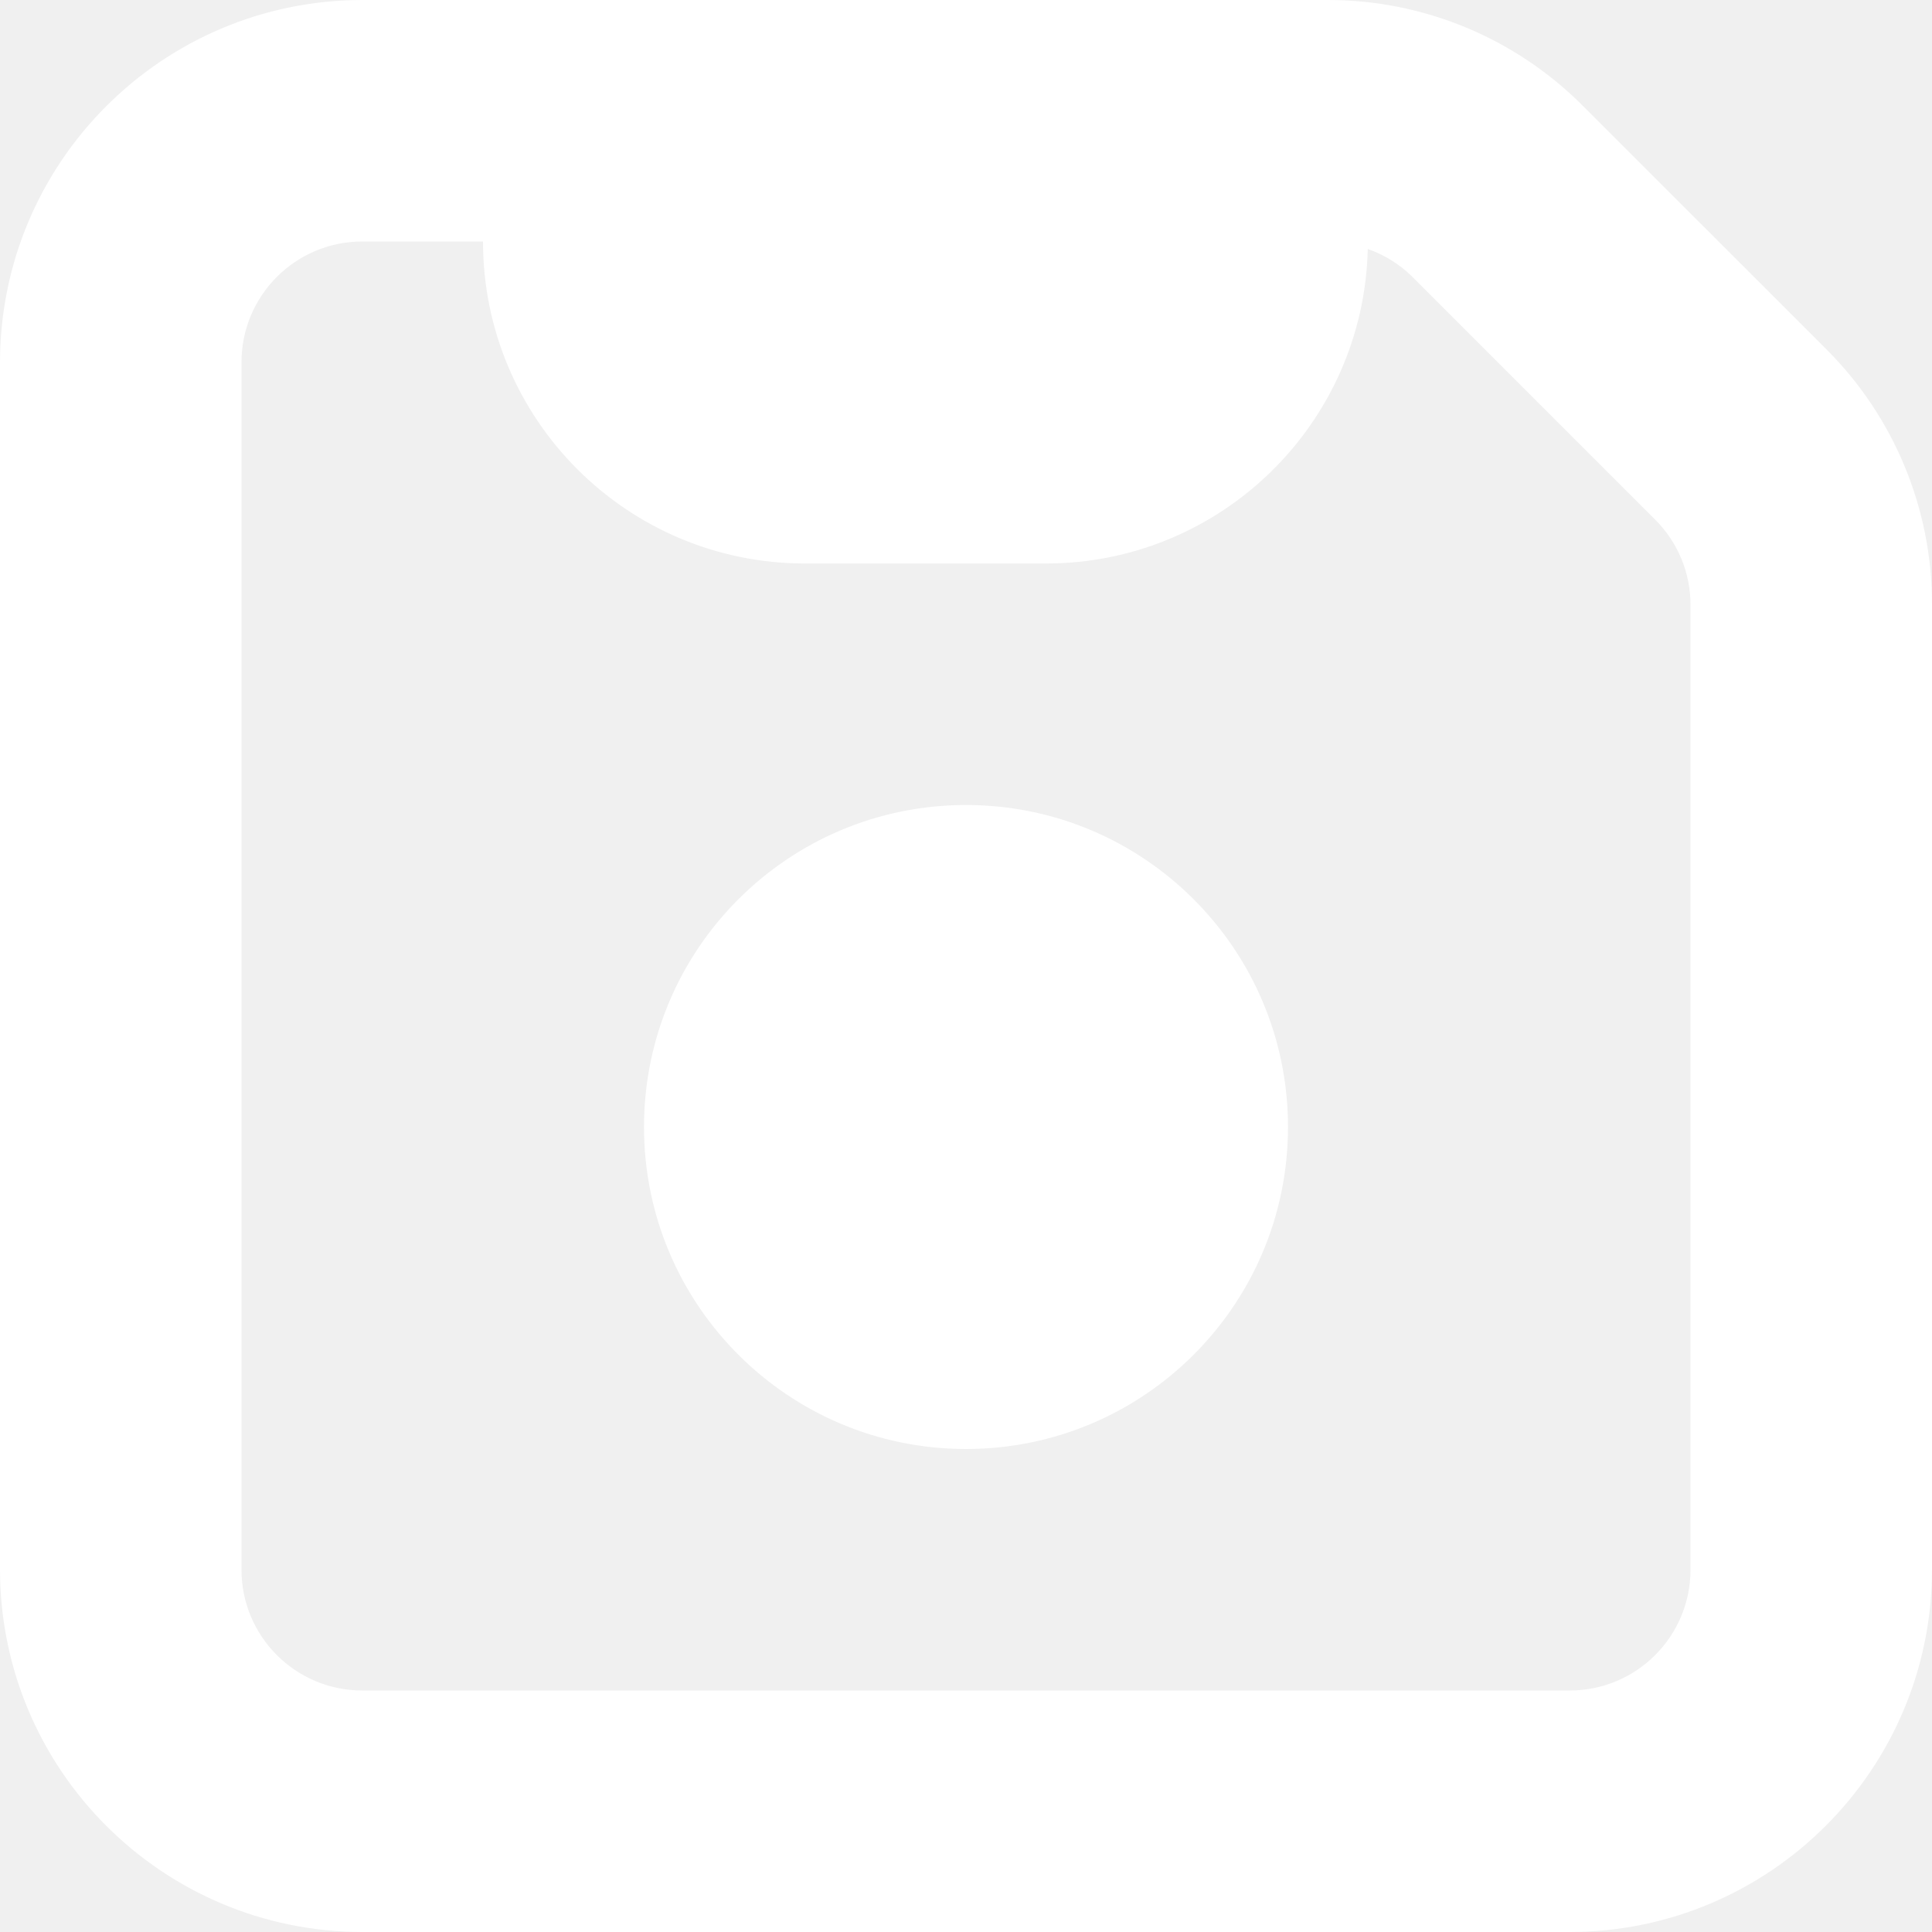
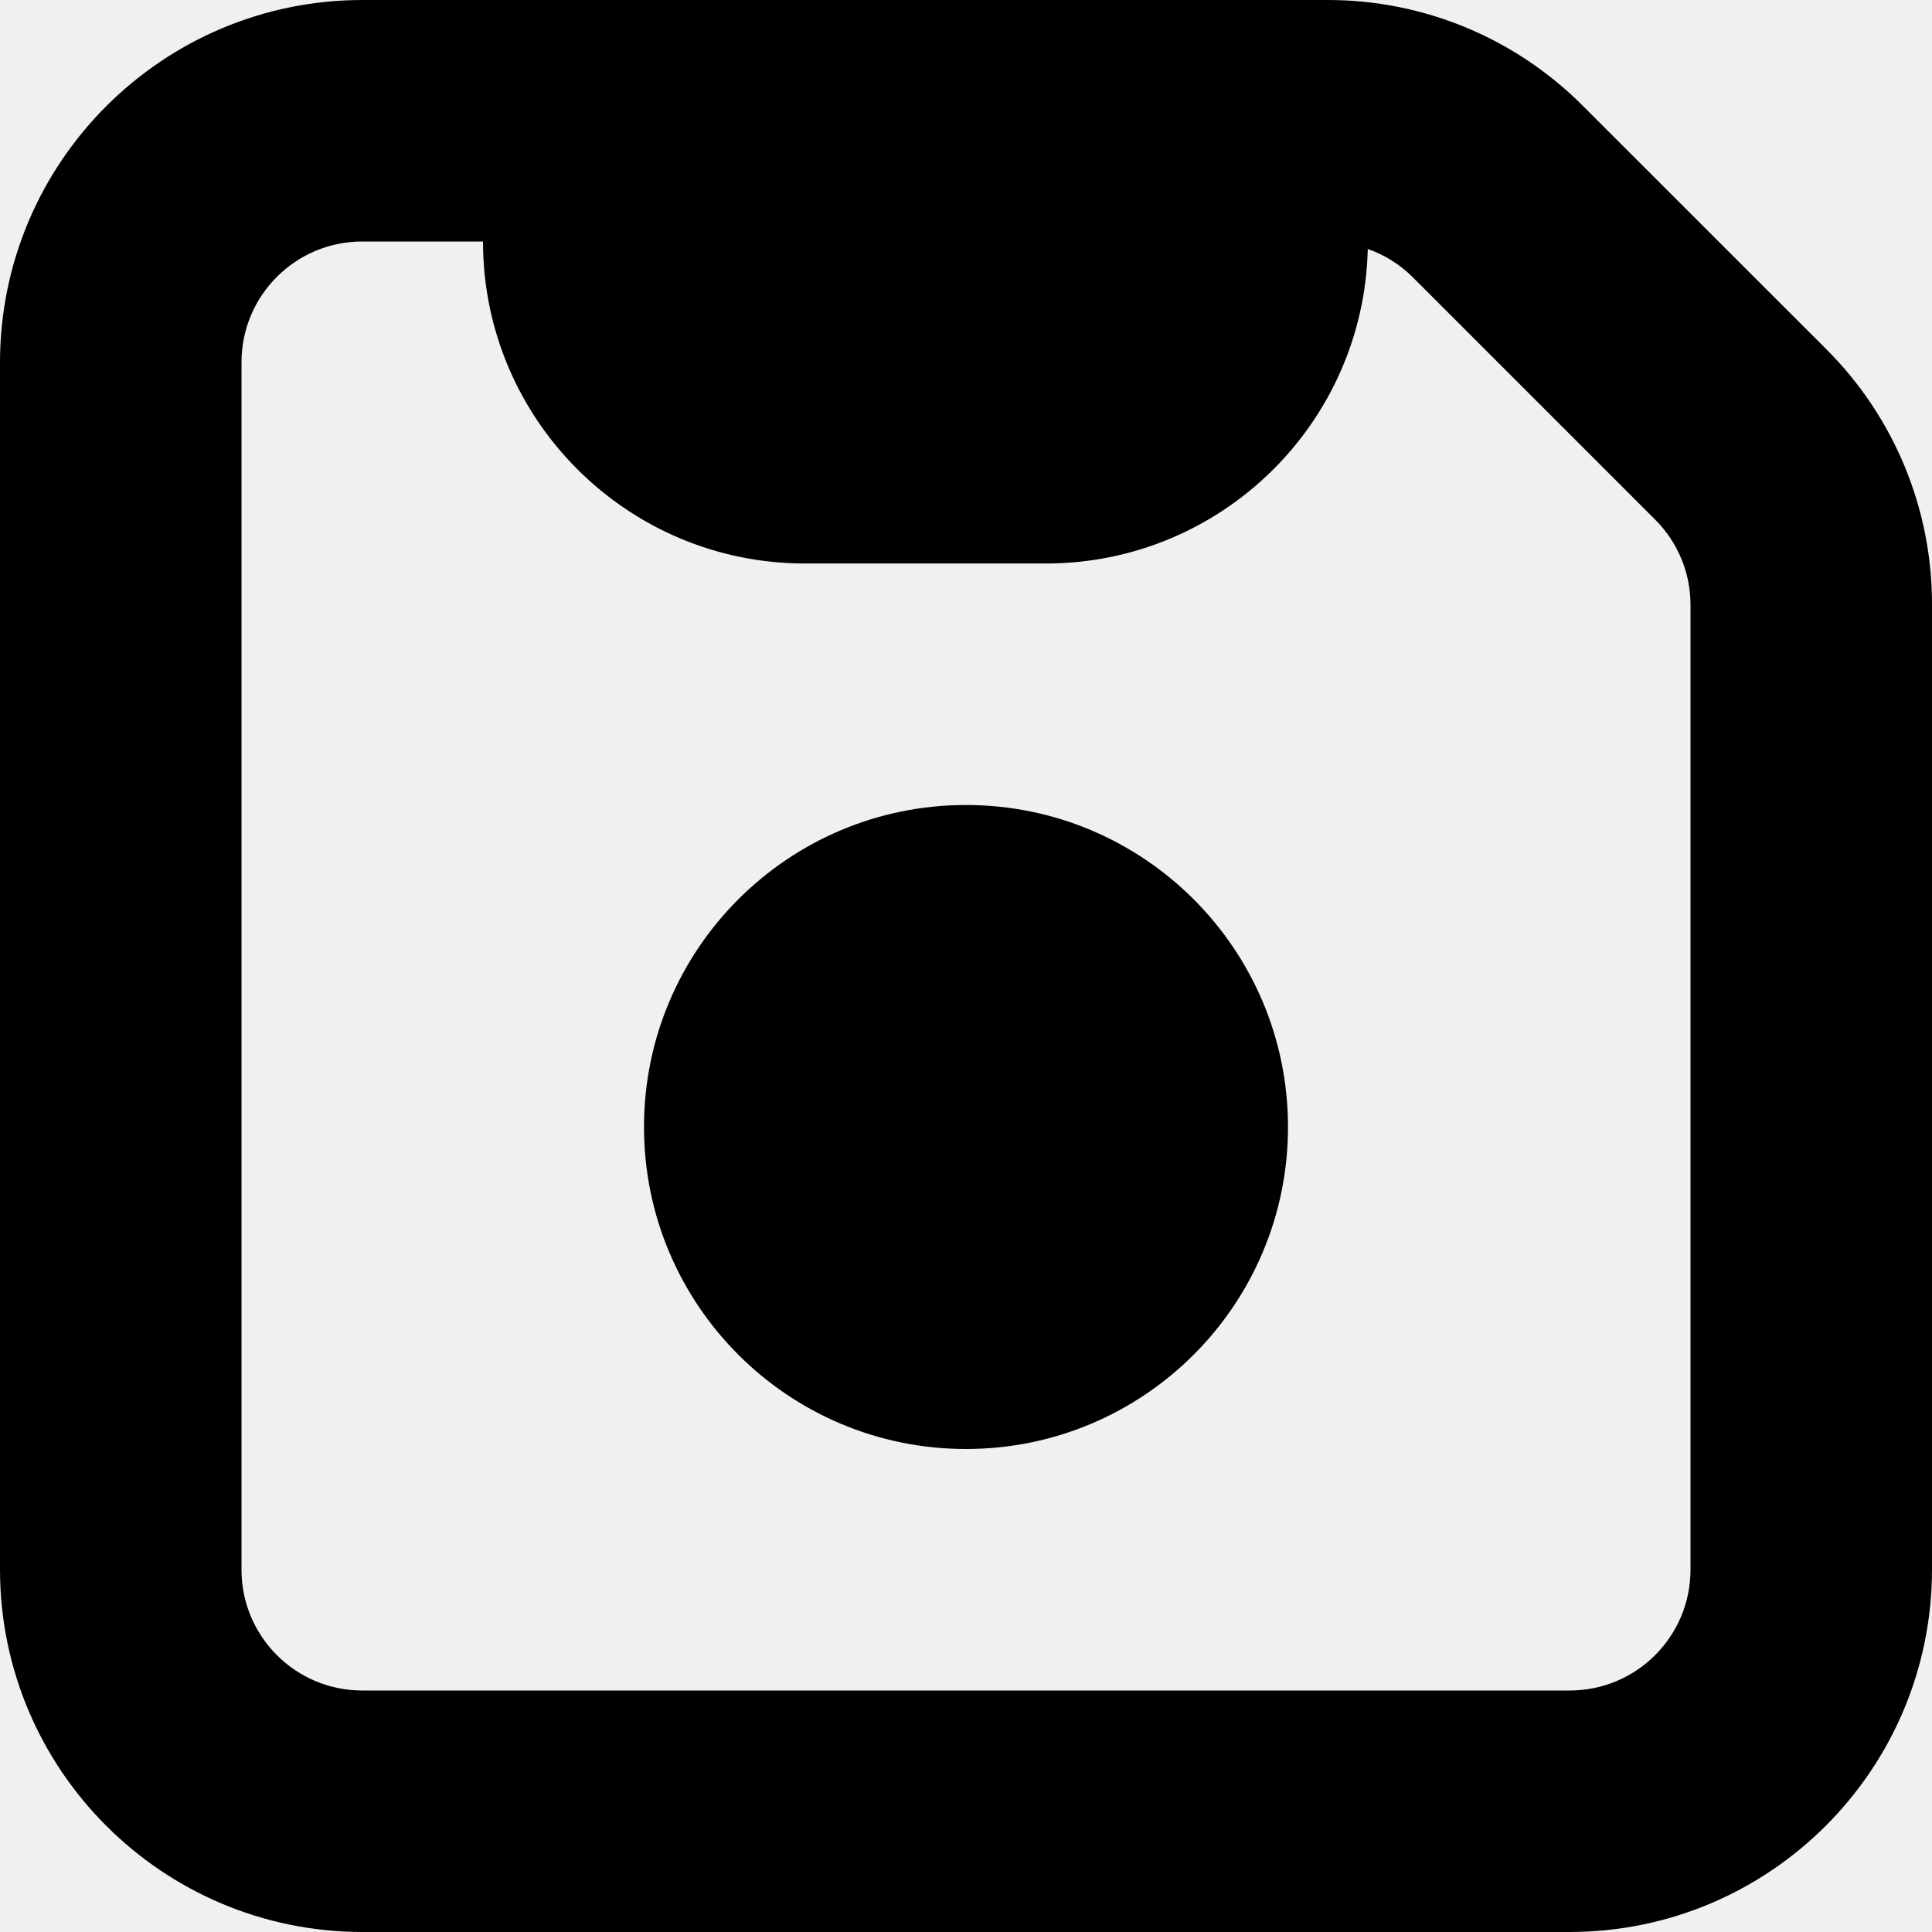
<svg xmlns="http://www.w3.org/2000/svg" version="1.1" width="256" height="256" x="0" y="0" viewBox="0 0 512 512" style="enable-background:new 0 0 512 512" xml:space="preserve">
  <g>
    <g>
-       <path d="M483.883,92.438l-64.32-64.299C401.607,10.062,377.159-0.072,351.68,0H96C43.005,0.059,0.059,43.005,0,96v320   c0.059,52.995,43.005,95.941,96,96h320c52.995-0.059,95.941-43.005,96-96V160.32C512.073,134.845,501.948,110.4,483.883,92.438z    M448,416c0,17.673-14.327,32-32,32H96c-17.673,0-32-14.327-32-32V96c0-17.673,14.327-32,32-32h32   c0,47.128,38.205,85.333,85.333,85.333h64c46.29-0.092,84.065-37.072,85.141-83.349c4.44,1.55,8.478,4.071,11.819,7.381   l64.341,64.341c6.015,5.986,9.387,14.128,9.365,22.613V416z" fill="#ffffff" />
-       <circle cx="256" cy="298.667" r="85.333" fill="#ffffff" />
+       <path d="M483.883,92.438l-64.32-64.299C401.607,10.062,377.159-0.072,351.68,0H96C43.005,0.059,0.059,43.005,0,96v320   c0.059,52.995,43.005,95.941,96,96h320c52.995-0.059,95.941-43.005,96-96V160.32C512.073,134.845,501.948,110.4,483.883,92.438z    M448,416c0,17.673-14.327,32-32,32H96c-17.673,0-32-14.327-32-32V96c0-17.673,14.327-32,32-32h32   c0,47.128,38.205,85.333,85.333,85.333h64c46.29-0.092,84.065-37.072,85.141-83.349c4.44,1.55,8.478,4.071,11.819,7.381   l64.341,64.341c6.015,5.986,9.387,14.128,9.365,22.613V416z" fill="black" />
+       <circle cx="256" cy="298.667" r="85.333" fill="black" />
    </g>
  </g>
</svg>
